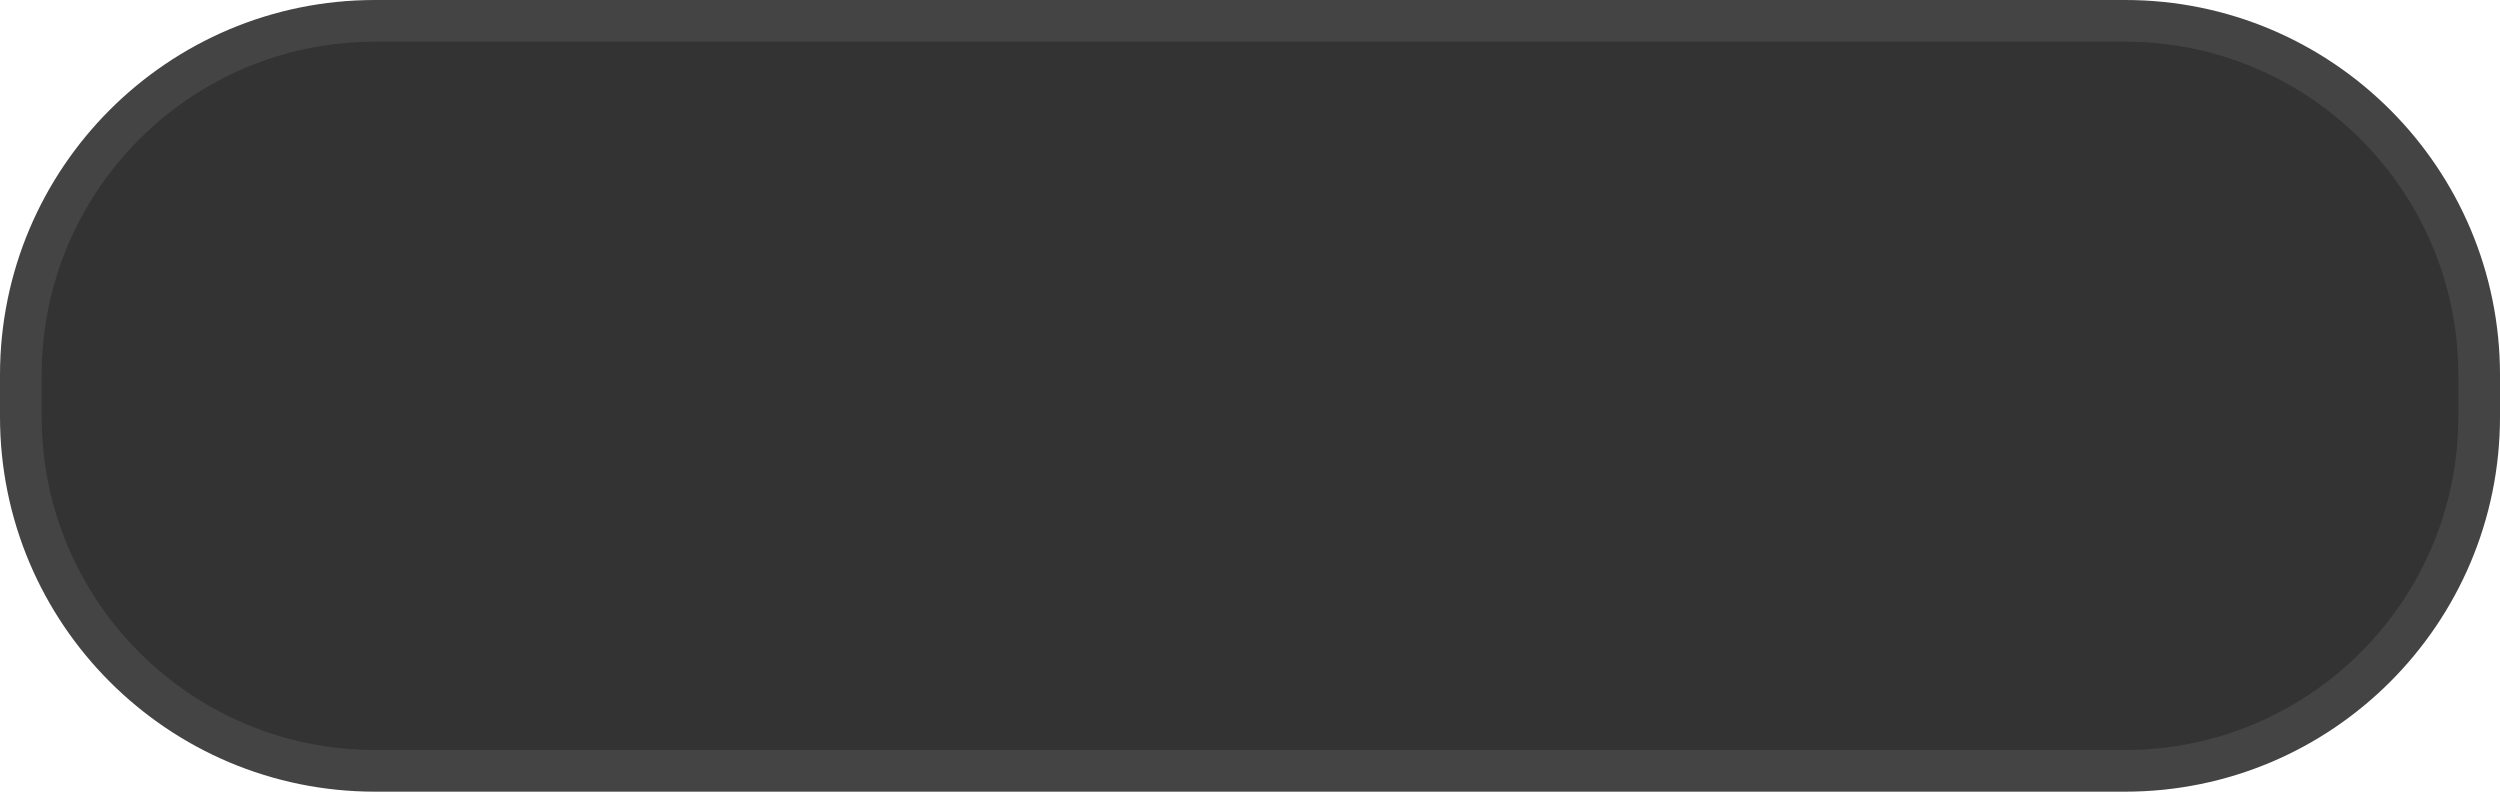
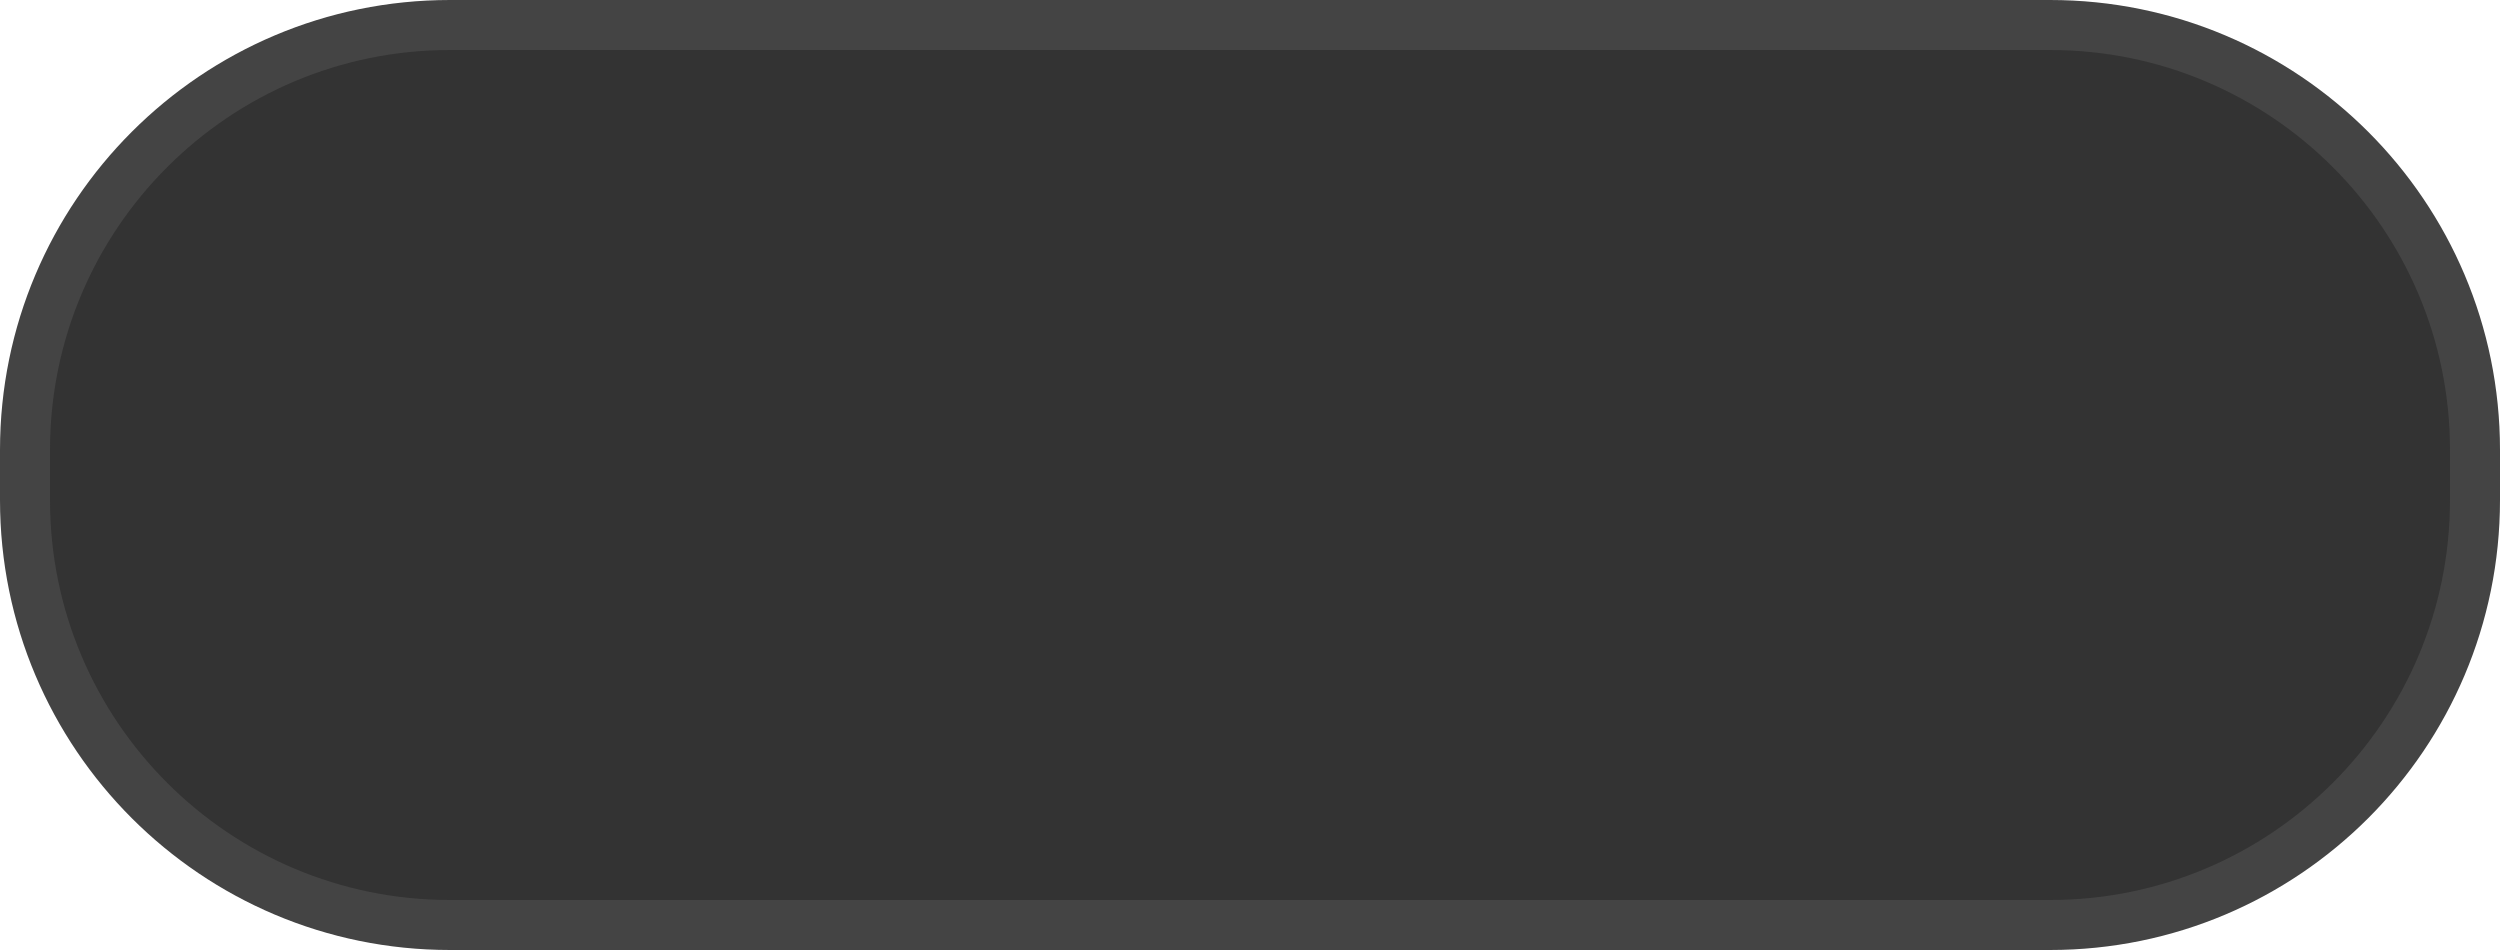
- <svg xmlns="http://www.w3.org/2000/svg" width="60" height="19" viewBox="0 0 60 19">
-   <rect width="60" height="19" fill="#444444" rx="9" ry="9" />
-   <rect x="1" y="1" width="58" height="17" fill="#333333" rx="8" ry="8" />
+ <svg xmlns="http://www.w3.org/2000/svg" width="50" height="19" viewBox="0 0 50 19">
+   <rect width="50" height="19" fill="#444444" rx="9" ry="9" />
+   <rect x="1" y="1" width="48" height="17" fill="#333333" rx="8" ry="8" />
</svg>
